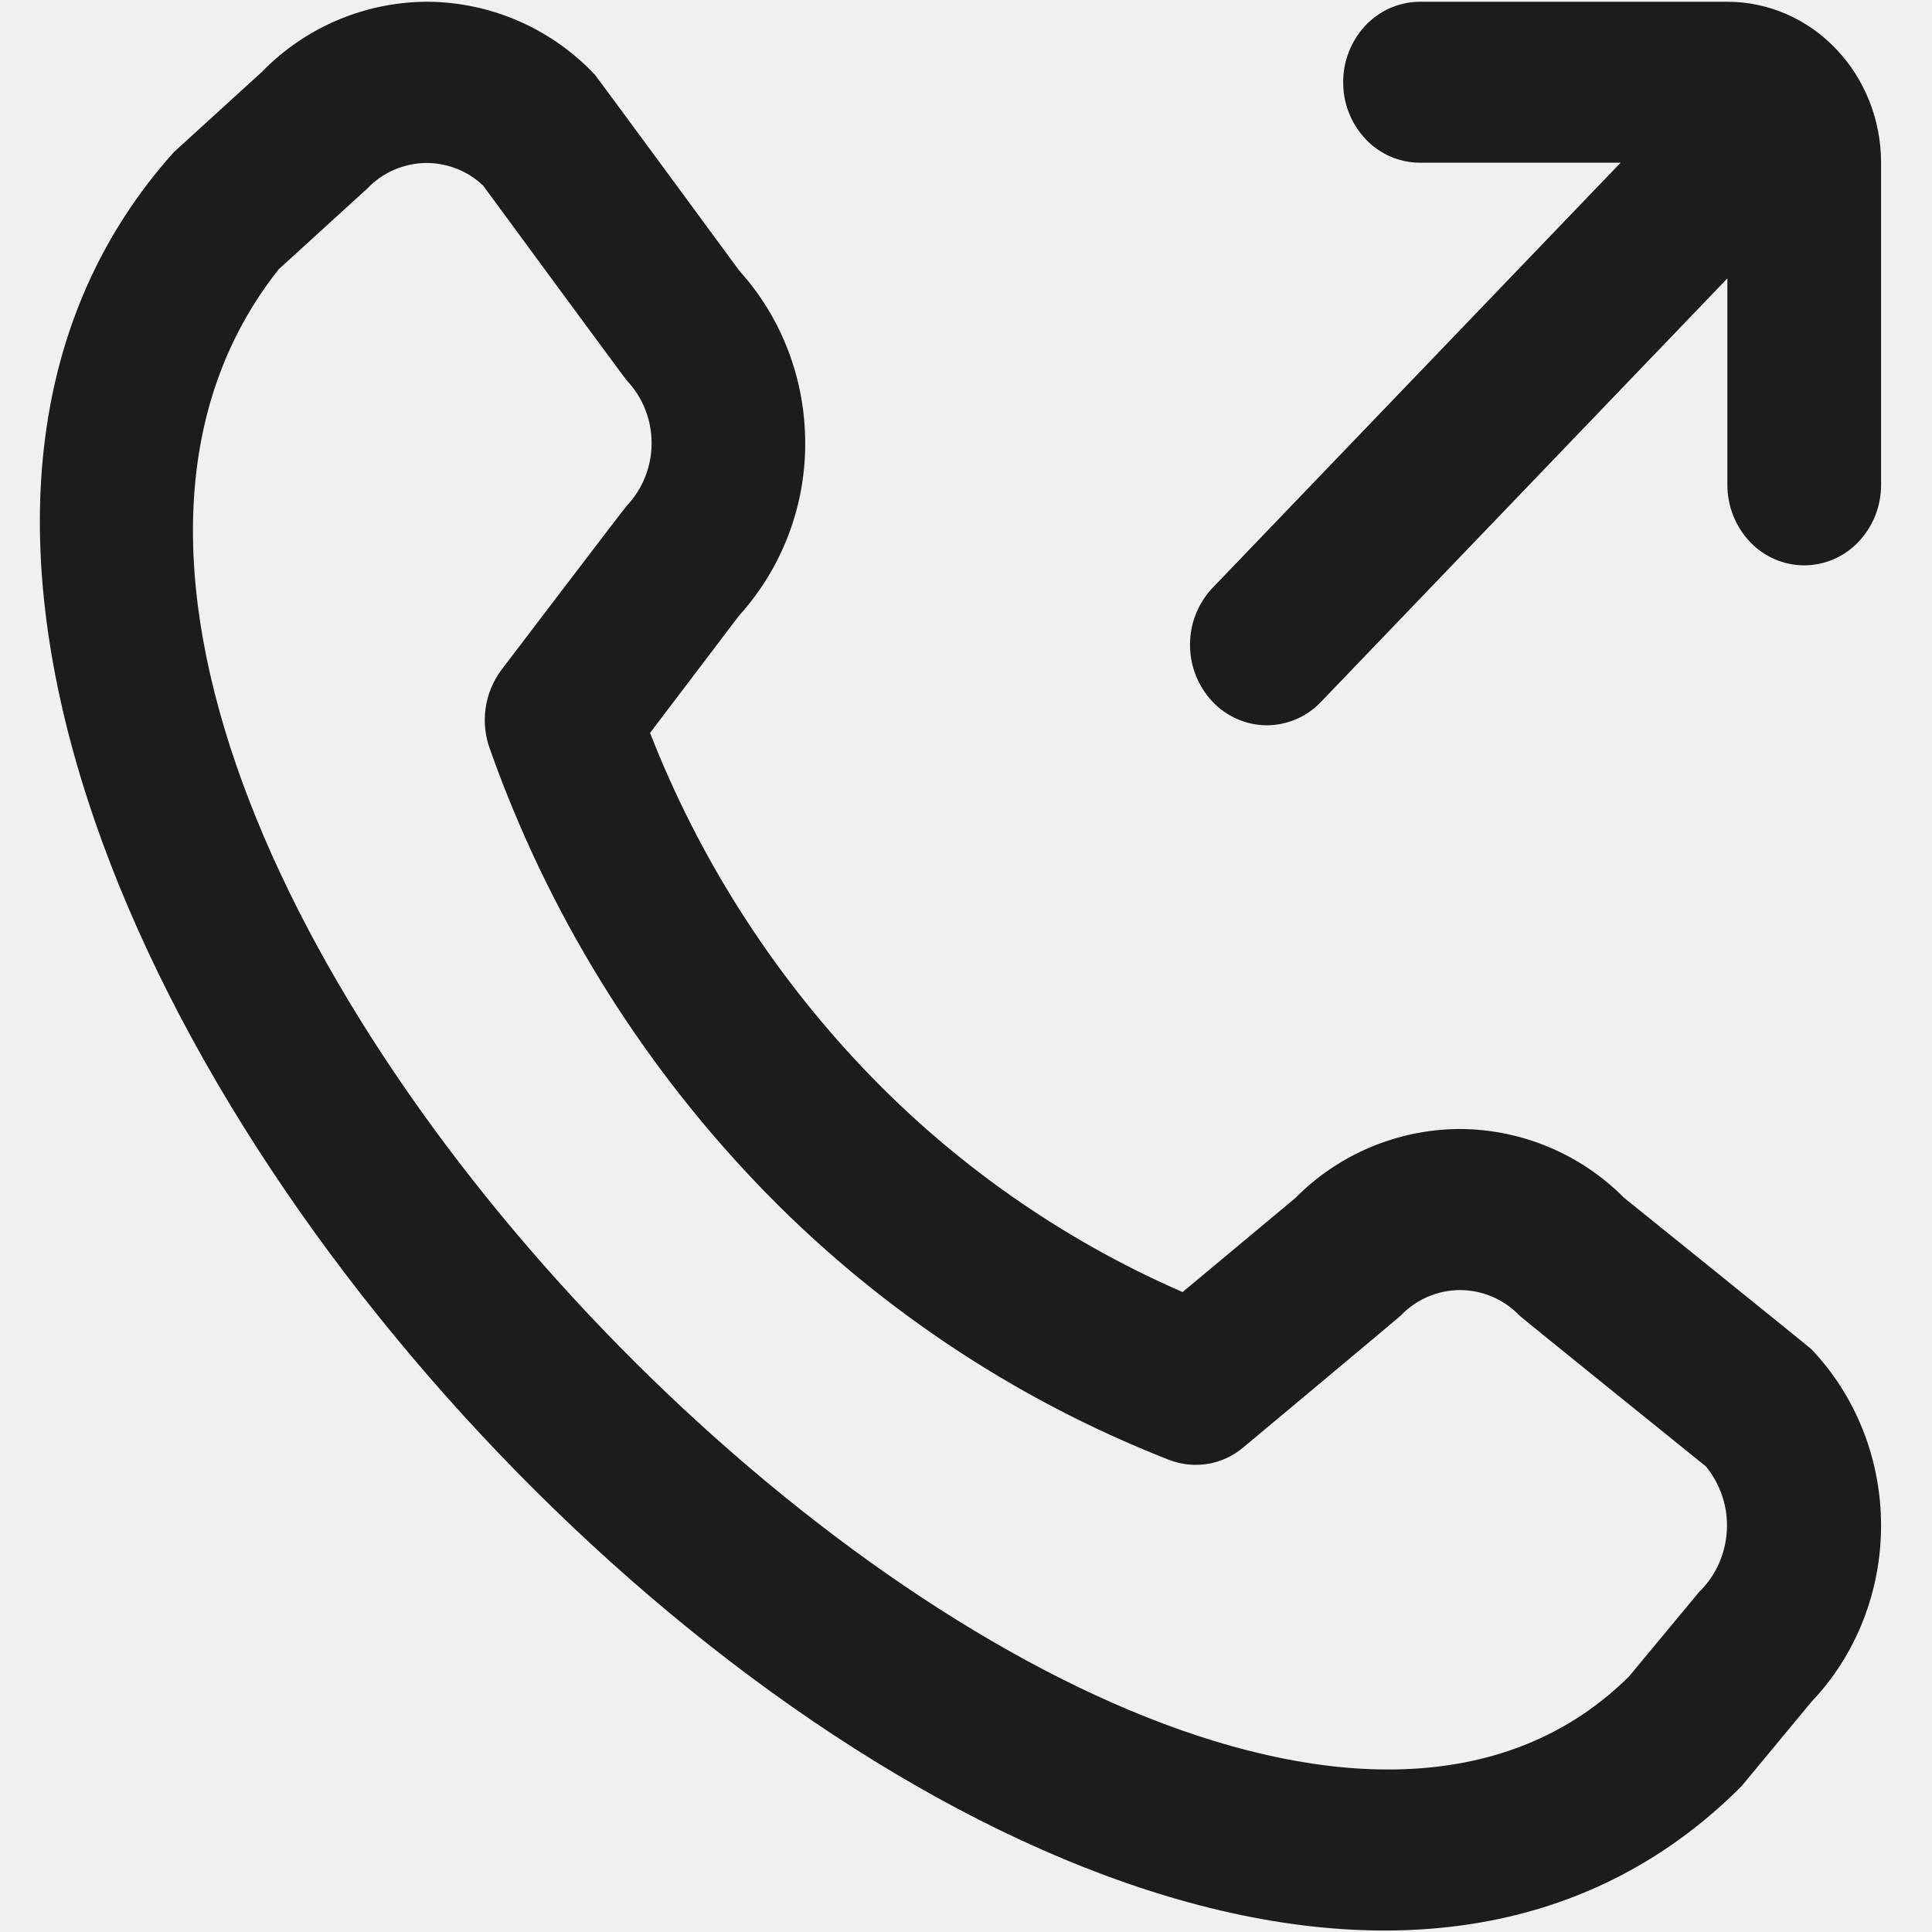
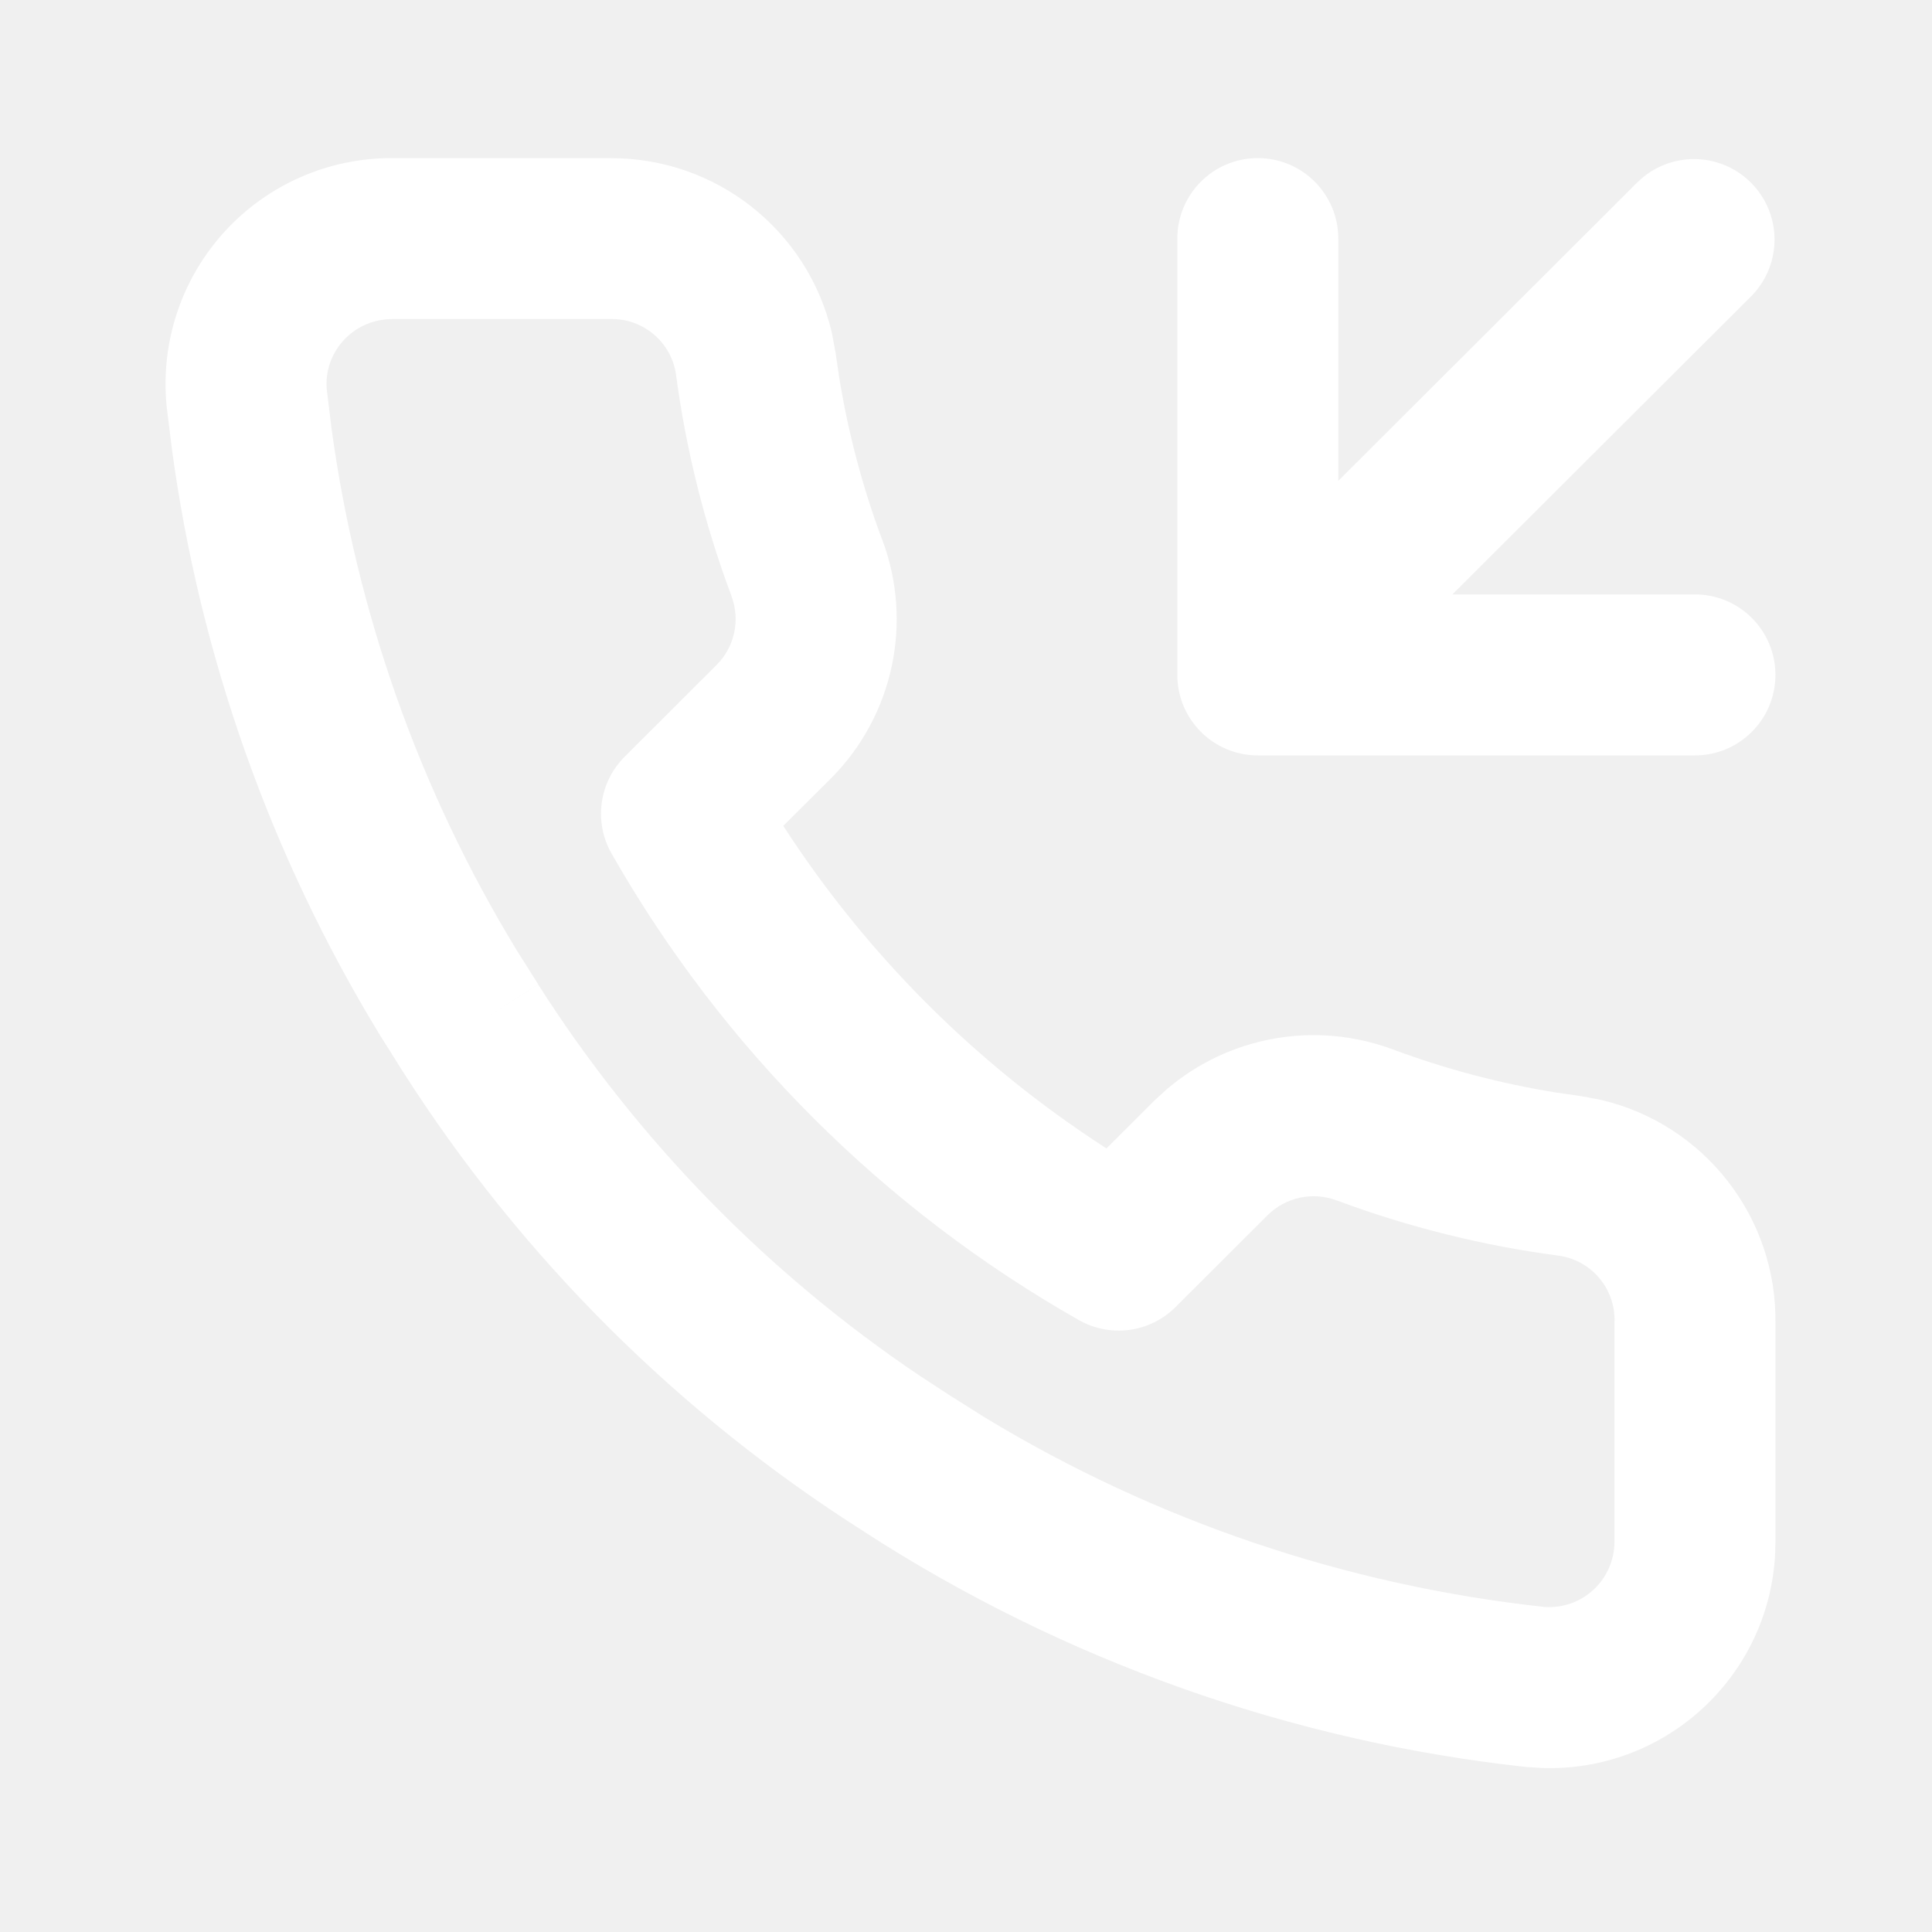
- <svg xmlns="http://www.w3.org/2000/svg" width="22" height="22" fill="none" viewBox="0 0 22 22">
-   <path d="M21.42 1.854v3.667a.94.94 0 01-.256.648.855.855 0 01-.619.269.855.855 0 01-.619-.269.94.94 0 01-.256-.648V3.17l-4.638 4.833a.854.854 0 01-.616.256.856.856 0 01-.61-.27.94.94 0 01-.255-.642.94.94 0 01.248-.644l4.655-4.85H16.17a.855.855 0 01-.619-.268.94.94 0 01-.256-.648.94.94 0 01.256-.649.855.855 0 01.619-.268h3.5c.464 0 .91.193 1.237.537.329.344.513.81.513 1.296zm-.792 13.511c.507.533.792 1.254.792 2.007 0 .752-.285 1.474-.792 2.006l-.798.963C12.663 27.525-4.775 9.263 1.98 1.732L2.985.816A2.635 2.635 0 014.886.02a2.64 2.64 0 011.887.83C6.8.88 8.421 3.086 8.421 3.086c.48.53.749 1.233.748 1.963a2.915 2.915 0 01-.753 1.961L7.402 8.346a11.77 11.77 0 002.426 3.817 11.164 11.164 0 003.638 2.55l1.282-1.069a2.648 2.648 0 011.871-.788 2.648 2.648 0 011.874.783s2.108 1.699 2.135 1.726zm-1.203 1.333s-2.094-1.689-2.121-1.716a.941.941 0 00-.678-.292.94.94 0 00-.677.292c-.024.024-1.789 1.498-1.789 1.498a.838.838 0 01-.857.14 13.073 13.073 0 01-4.7-3.16 13.84 13.84 0 01-3.02-4.919.957.957 0 01.126-.912S7.115 5.78 7.14 5.756c.179-.19.28-.444.28-.71 0-.266-.101-.522-.28-.71-.026-.028-1.638-2.222-1.638-2.222a.937.937 0 00-.667-.258.942.942 0 00-.654.292l-1.006.917C-1.764 9.282 13.35 24.238 18.55 19.09l.798-.962c.188-.181.301-.432.316-.699a1.058 1.058 0 00-.239-.731z" fill="#1C1C1E" />
+ <svg xmlns="http://www.w3.org/2000/svg" width="24" height="24" fill="none" viewBox="0 0 24 24">
+   <path d="M7.58 1.964v.001a2.812 2.812 0 012.752 2.162l.047.25.002.01.043.296c.111.689.29 1.366.534 2.02h.001a2.804 2.804 0 01-.632 2.962l-.004.004-.593.59a13.463 13.463 0 004.015 4.007l.594-.593.004-.004.149-.136a2.812 2.812 0 012.812-.496h.001a10.64 10.64 0 002.027.535l.297.043.01.001.252.048a2.81 2.81 0 012.164 2.777v2.705l-.003.146a2.805 2.805 0 01-2.913 2.67l-.146-.01h-.018a18.934 18.934 0 01-8.246-2.928v-.001a18.63 18.63 0 01-5.726-5.714l-.296-.471a18.852 18.852 0 01-2.57-7.248l-.068-.55-.001-.016a2.805 2.805 0 012.796-3.06H7.58zm-2.8 2.005a.812.812 0 00-.682.545.803.803 0 00-.04.313l.06.493A16.853 16.853 0 006.416 11.8l.265.42.004.008-.843.537.843-.536a16.63 16.63 0 004.74 4.861l.383.25.008.005.419.264a16.935 16.935 0 006.95 2.353.811.811 0 00.87-.807v-2.713l.001-.026a.804.804 0 00-.69-.817 12.645 12.645 0 01-2.76-.687h-.001a.814.814 0 00-.857.182l-1.145 1.143a1 1 0 01-1.2.162 15.466 15.466 0 01-5.805-5.794A1 1 0 017.76 9.4l1.146-1.144a.805.805 0 00.181-.849v-.002a12.584 12.584 0 01-.69-2.757.805.805 0 00-.808-.685H4.866l-.085.005zm15.57-1.713a1 1 0 011.412 1.416l-3.72 3.712h3.013a1 1 0 110 2h-5.43a1 1 0 01-1-1v-5.42a1 1 0 012 0v3.009l3.724-3.717z" fill="#fff" />
</svg>
